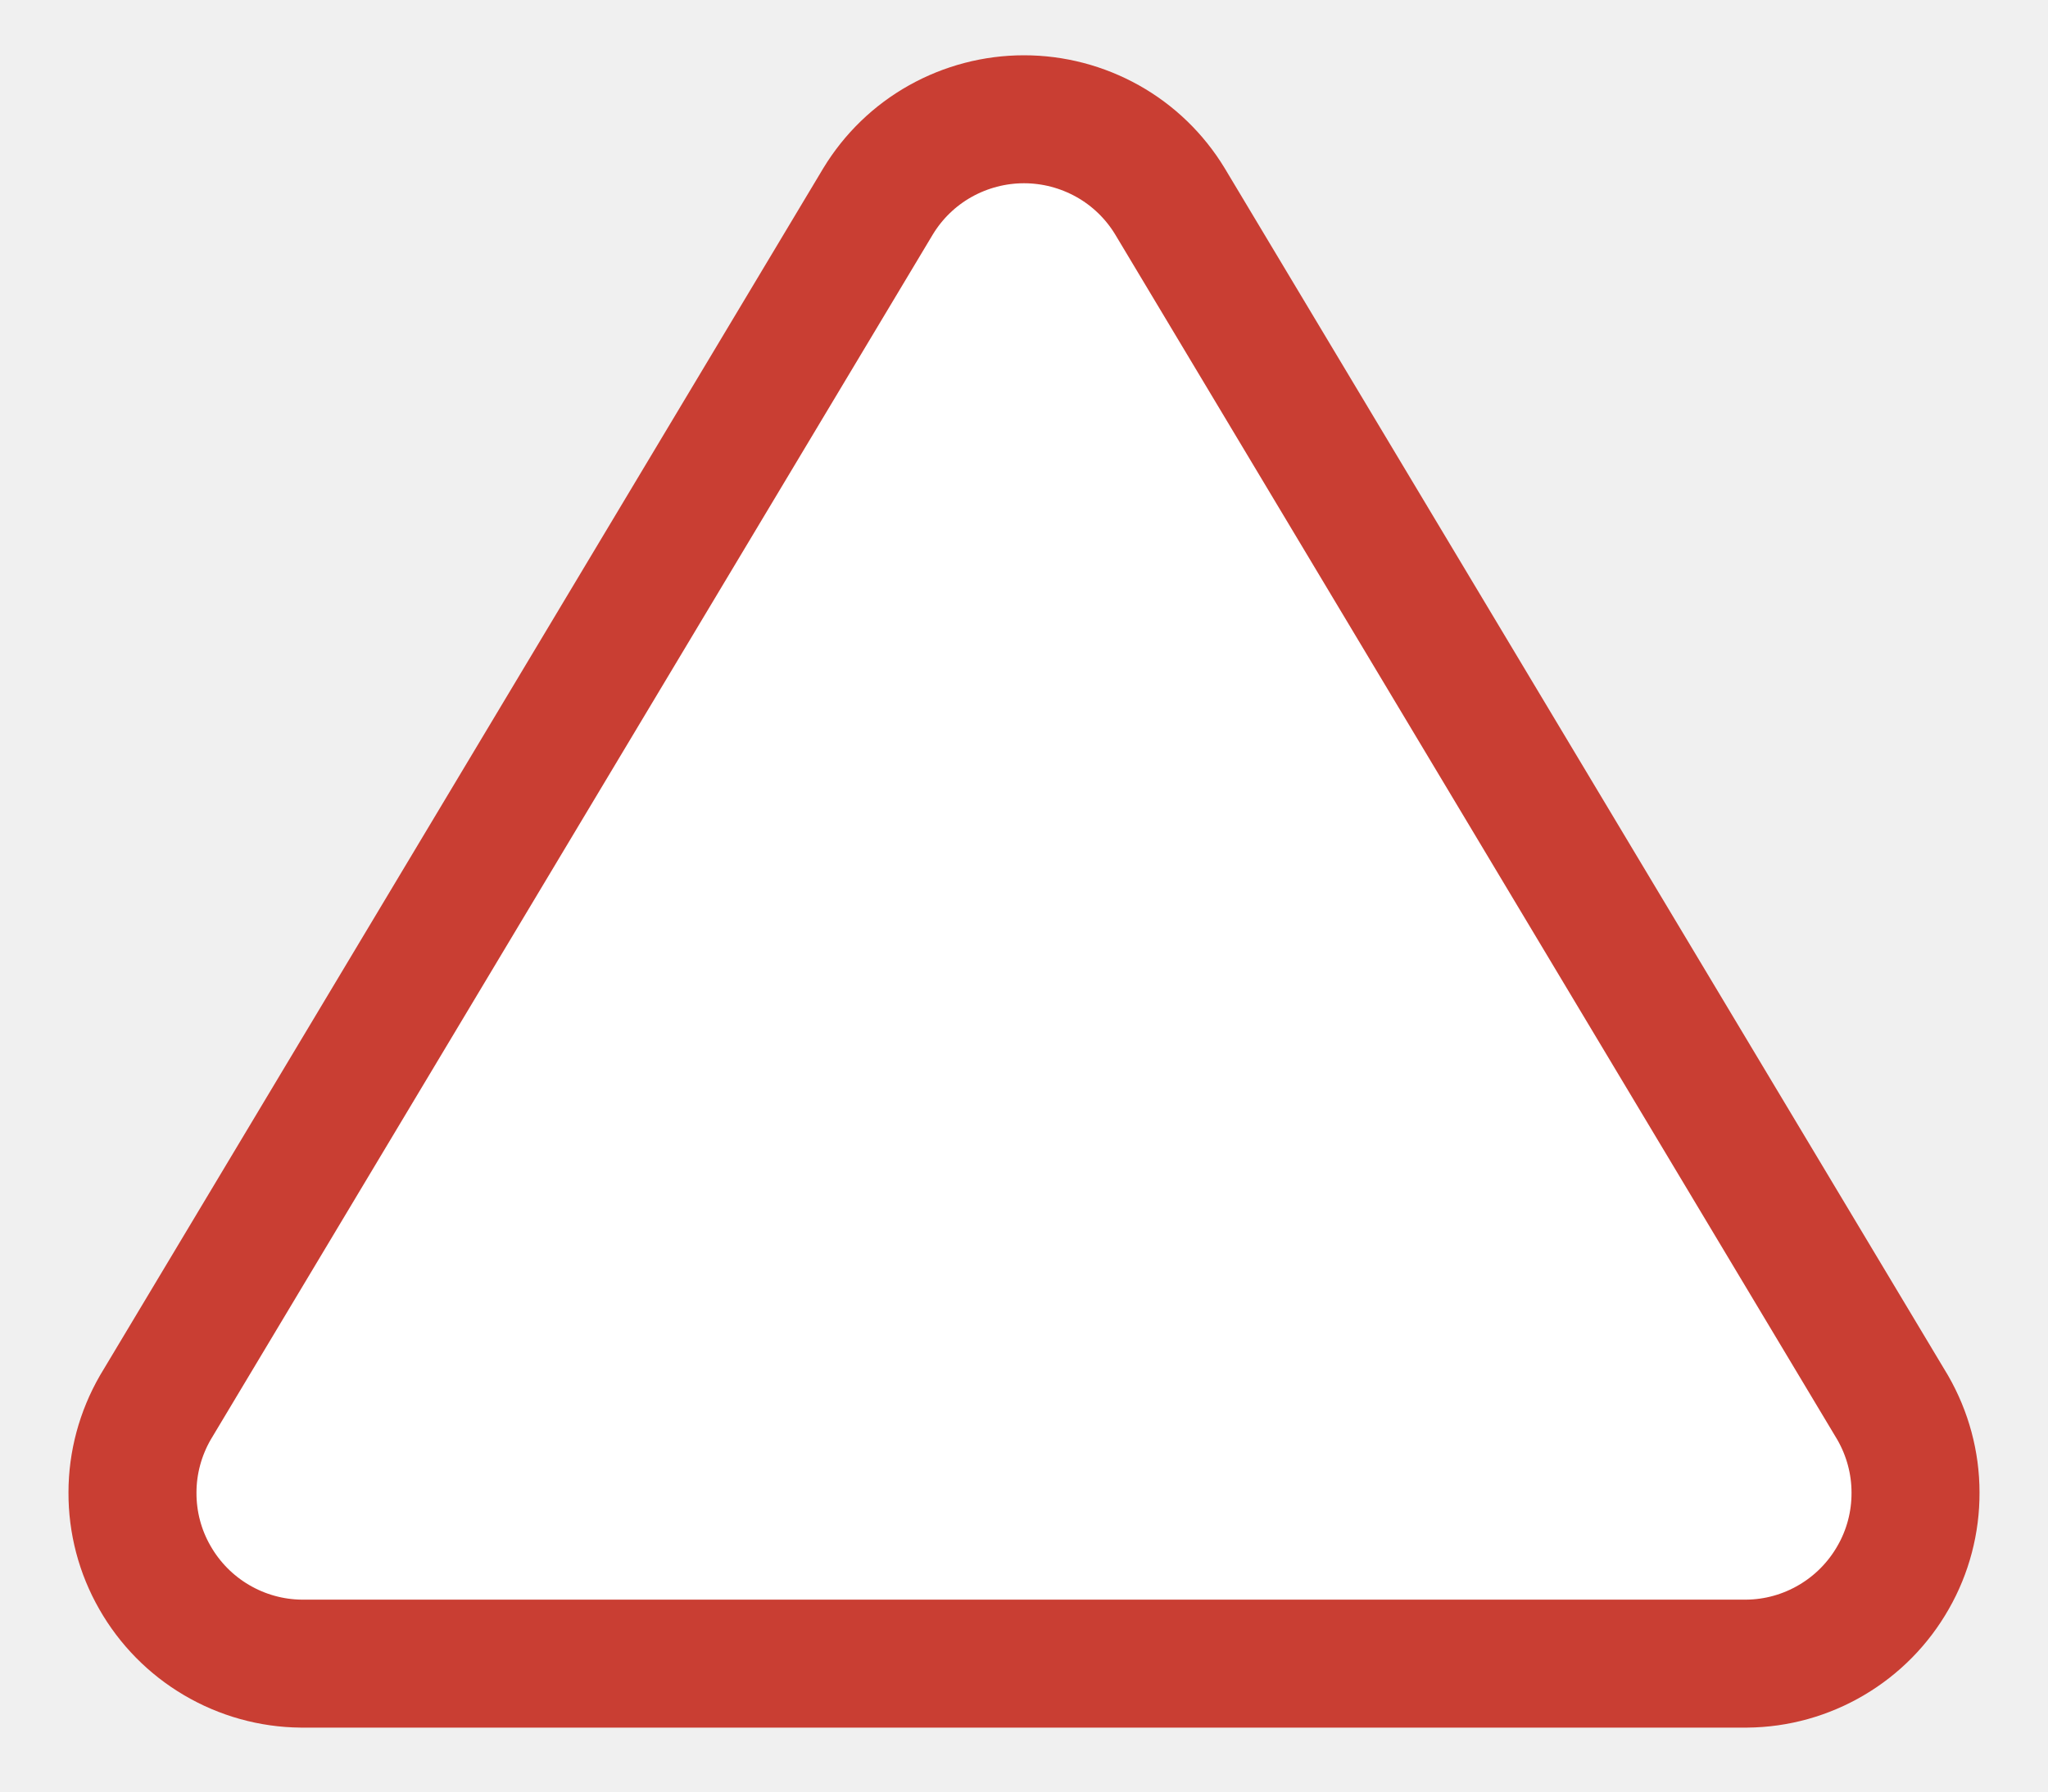
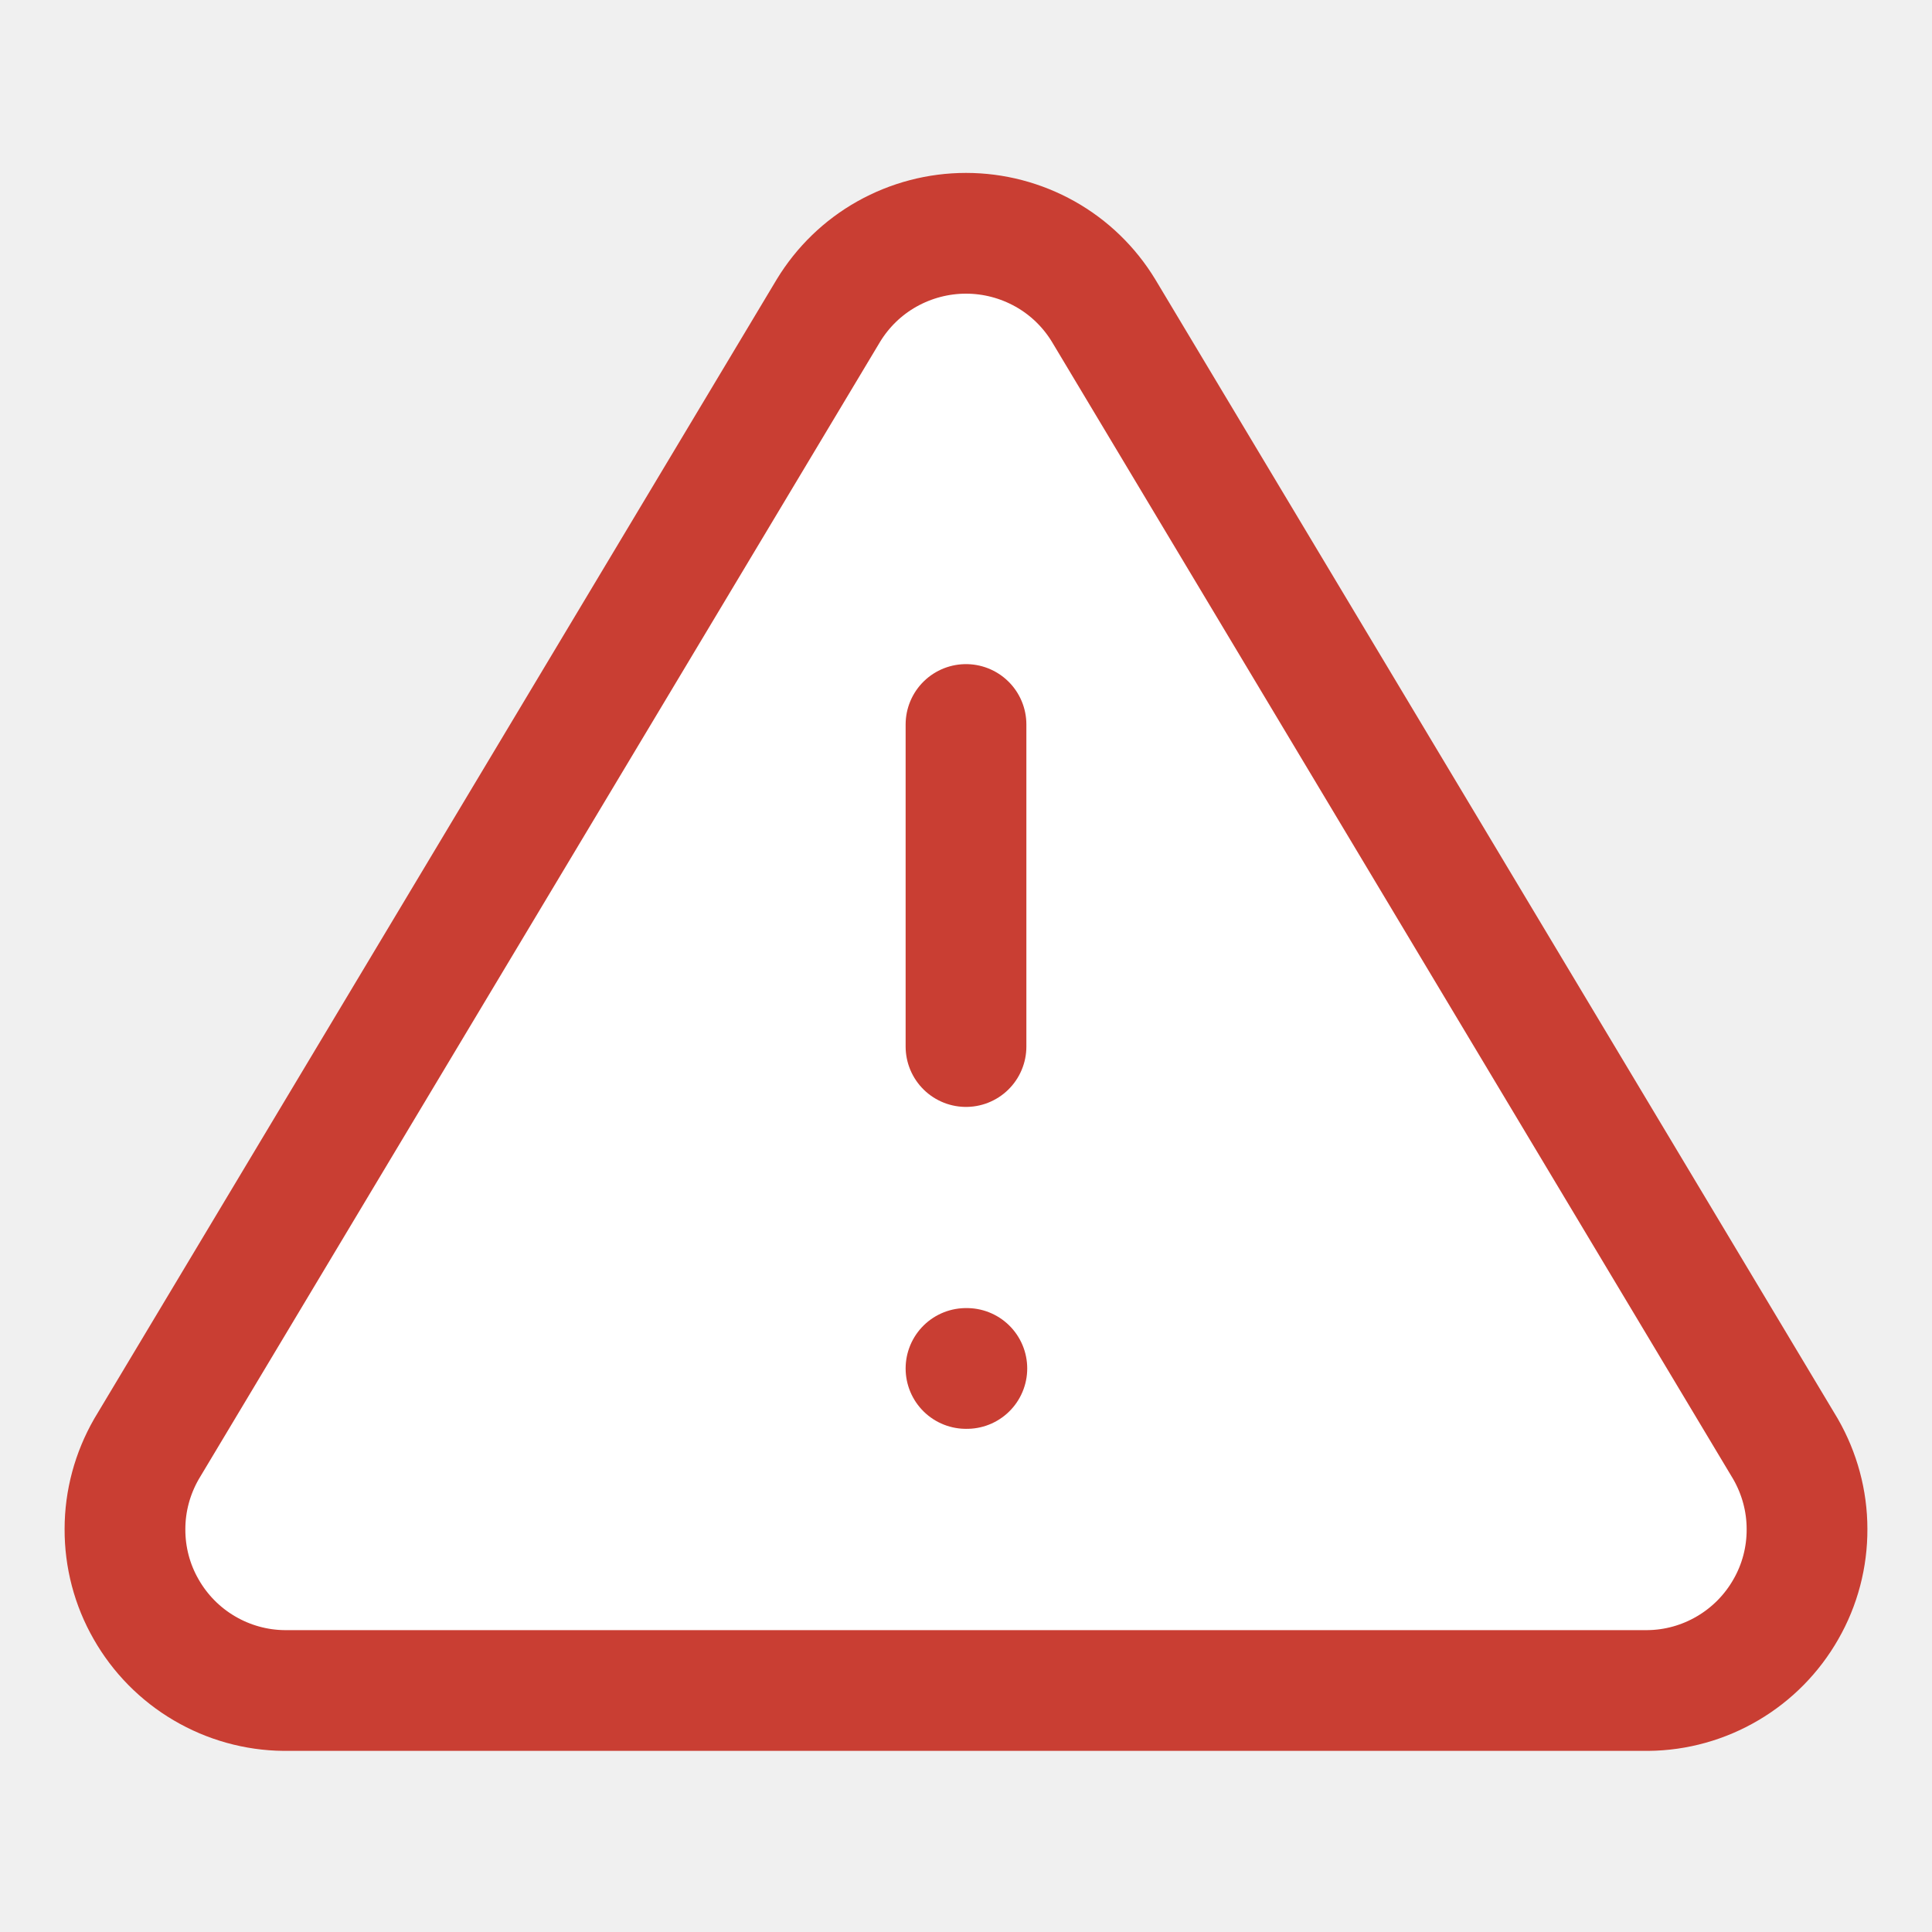
- <svg xmlns="http://www.w3.org/2000/svg" width="16" height="14" viewBox="0 0 16 14" fill="none">
-   <path d="M6.86 1.573L1.213 11C1.097 11.202 1.035 11.43 1.035 11.663C1.034 11.896 1.094 12.125 1.21 12.327C1.325 12.529 1.491 12.698 1.692 12.816C1.892 12.934 2.121 12.998 2.353 13H13.647C13.88 12.998 14.108 12.934 14.308 12.816C14.509 12.698 14.675 12.529 14.79 12.327C14.906 12.125 14.966 11.896 14.965 11.663C14.965 11.43 14.903 11.202 14.787 11L9.14 1.573C9.021 1.377 8.854 1.215 8.654 1.103C8.454 0.991 8.229 0.932 8 0.932C7.771 0.932 7.546 0.991 7.346 1.103C7.146 1.215 6.979 1.377 6.86 1.573Z" fill="white" stroke="#C93E33" stroke-linecap="round" stroke-linejoin="round" />
+ <svg xmlns="http://www.w3.org/2000/svg" width="16" height="16" viewBox="0 0 16 16" fill="none">
+   <path d="M6.86 2.573L1.213 12C1.097 12.202 1.035 12.43 1.035 12.663C1.034 12.896 1.094 13.125 1.21 13.327C1.325 13.529 1.491 13.698 1.692 13.816C1.892 13.934 2.121 13.998 2.353 14H13.647C13.88 13.998 14.108 13.934 14.308 13.816C14.509 13.698 14.675 13.529 14.79 13.327C14.906 13.125 14.966 12.896 14.965 12.663C14.965 12.43 14.903 12.202 14.787 12L9.14 2.573C9.021 2.377 8.854 2.215 8.654 2.103C8.454 1.991 8.229 1.932 8 1.932C7.771 1.932 7.546 1.991 7.346 2.103C7.146 2.215 6.979 2.377 6.86 2.573V2.573Z" fill="white" stroke="#C93E33" stroke-linecap="round" stroke-linejoin="round" />
+   <path d="M8 6V8.667" stroke="#C93E33" stroke-linecap="round" stroke-linejoin="round" />
+   <path d="M8 11.333H8.007" stroke="#C93E33" stroke-linecap="round" stroke-linejoin="round" />
</svg>
